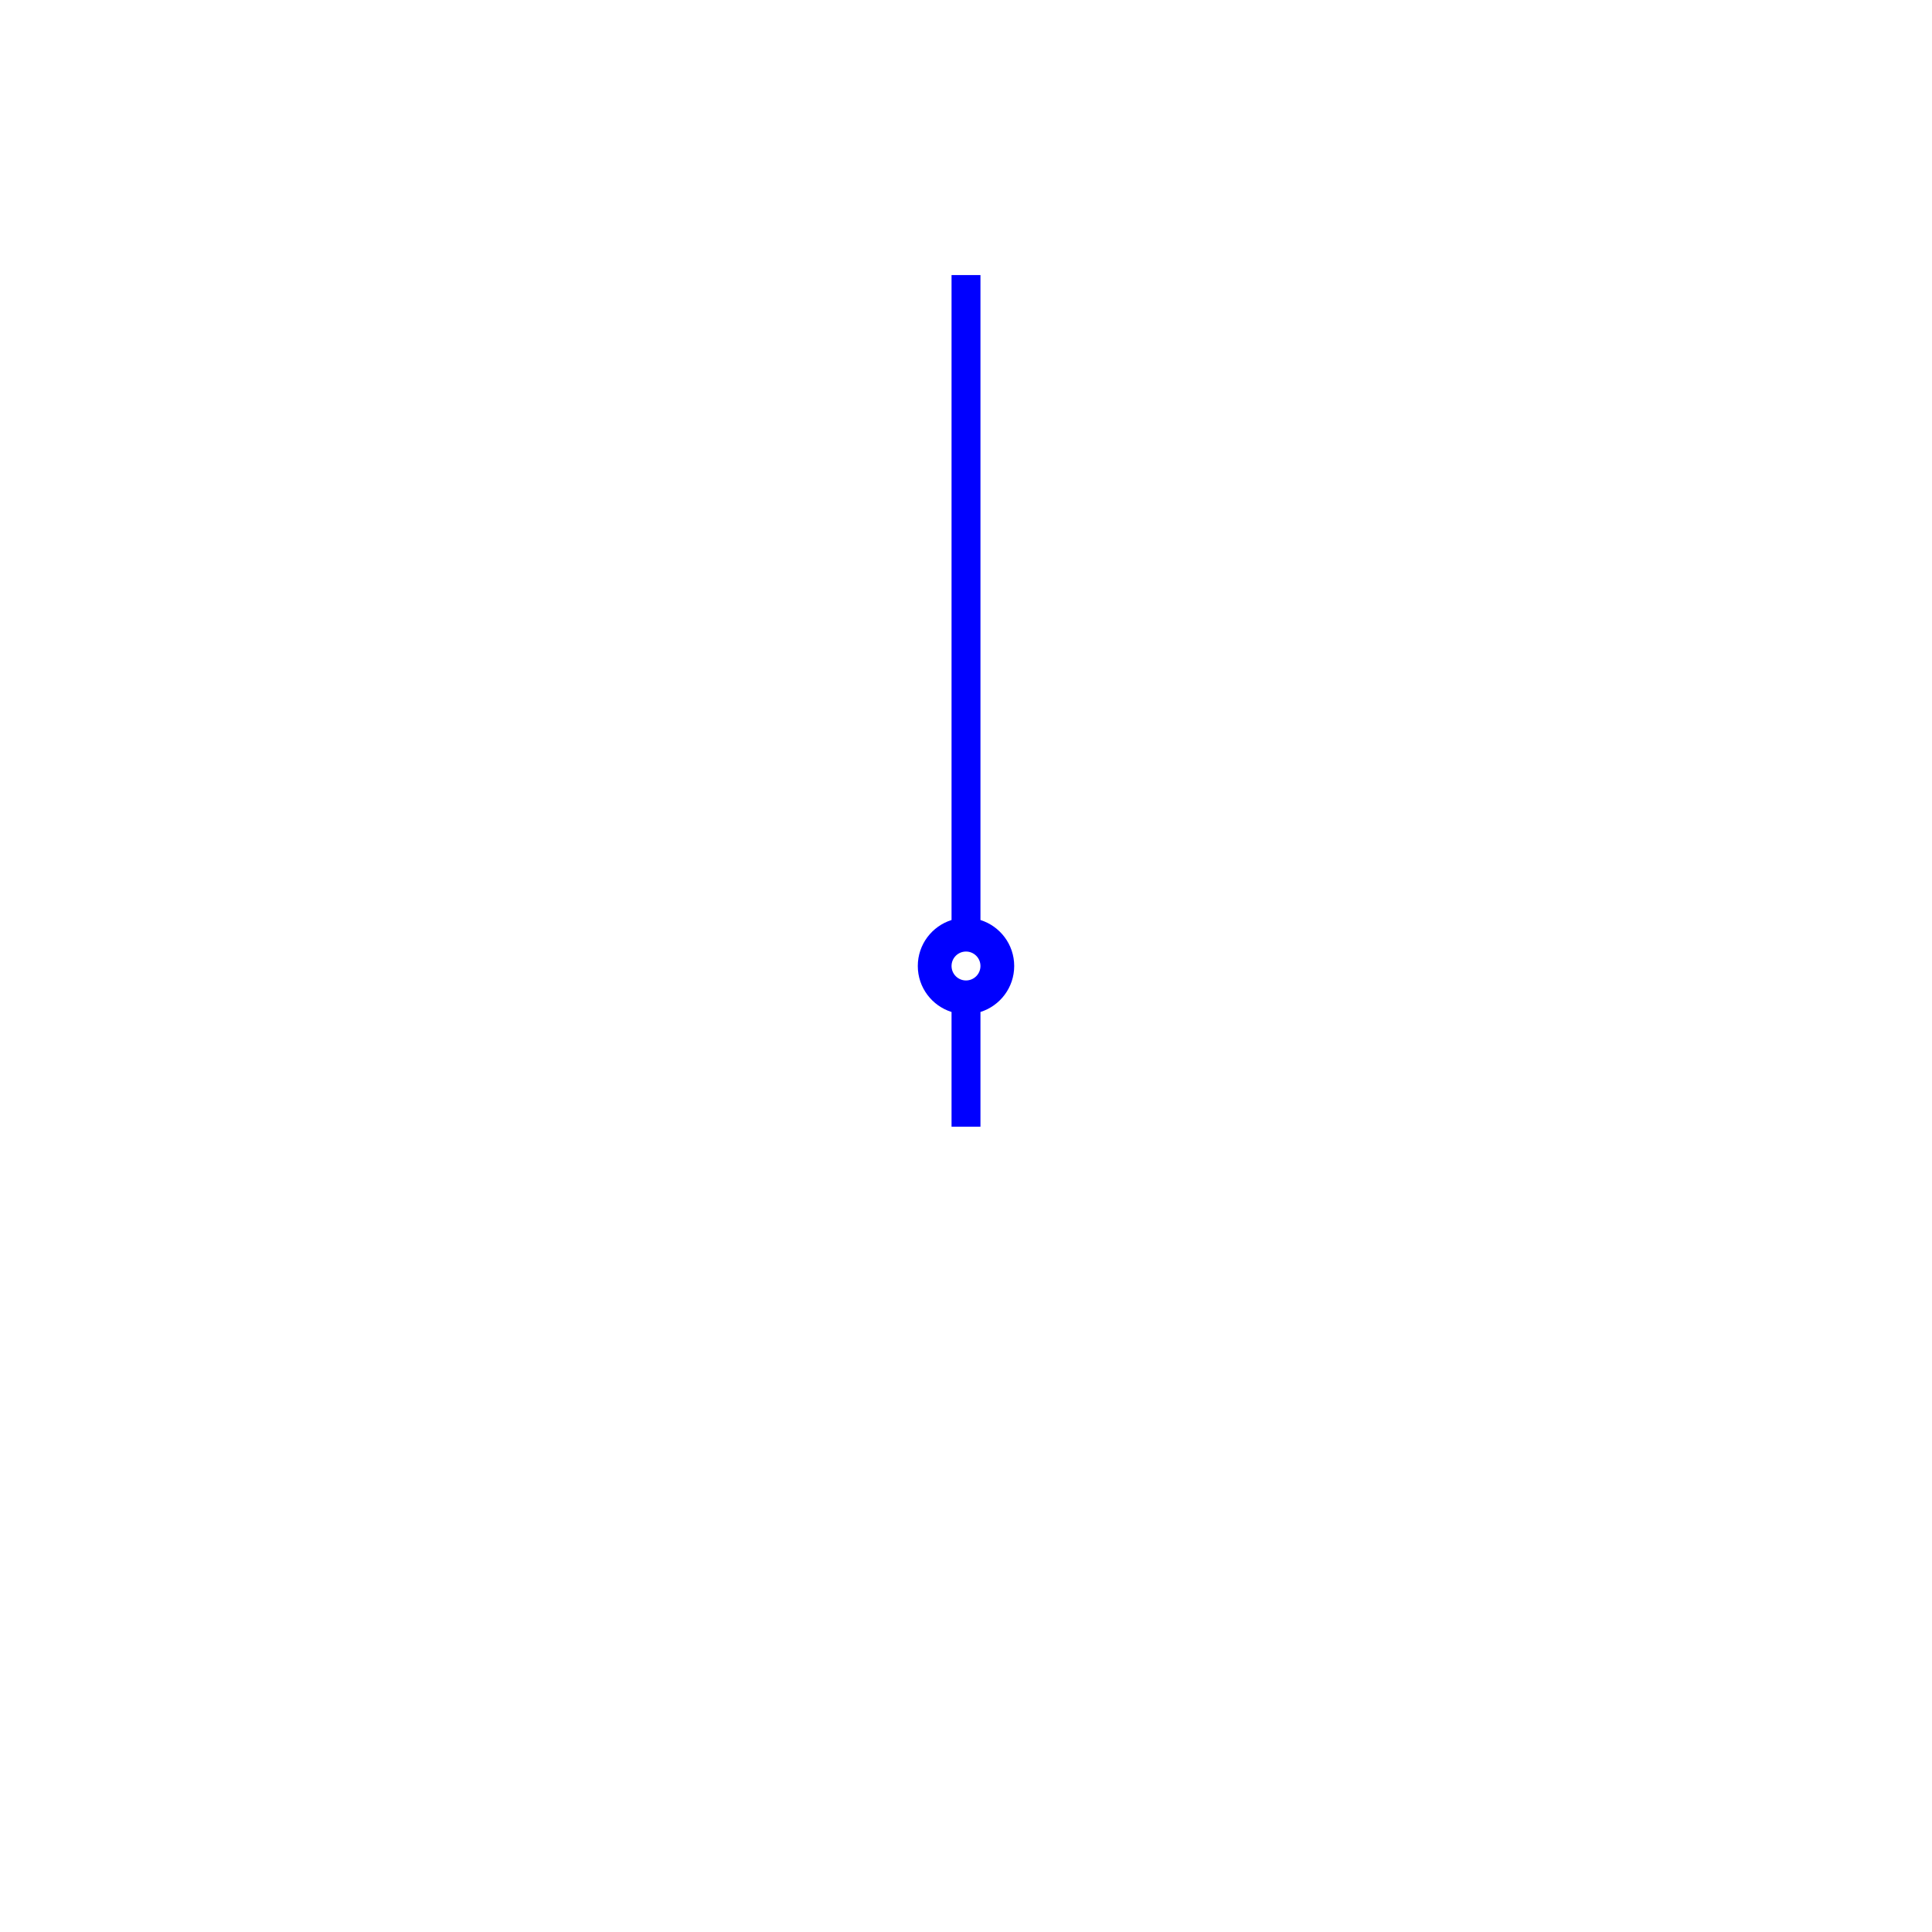
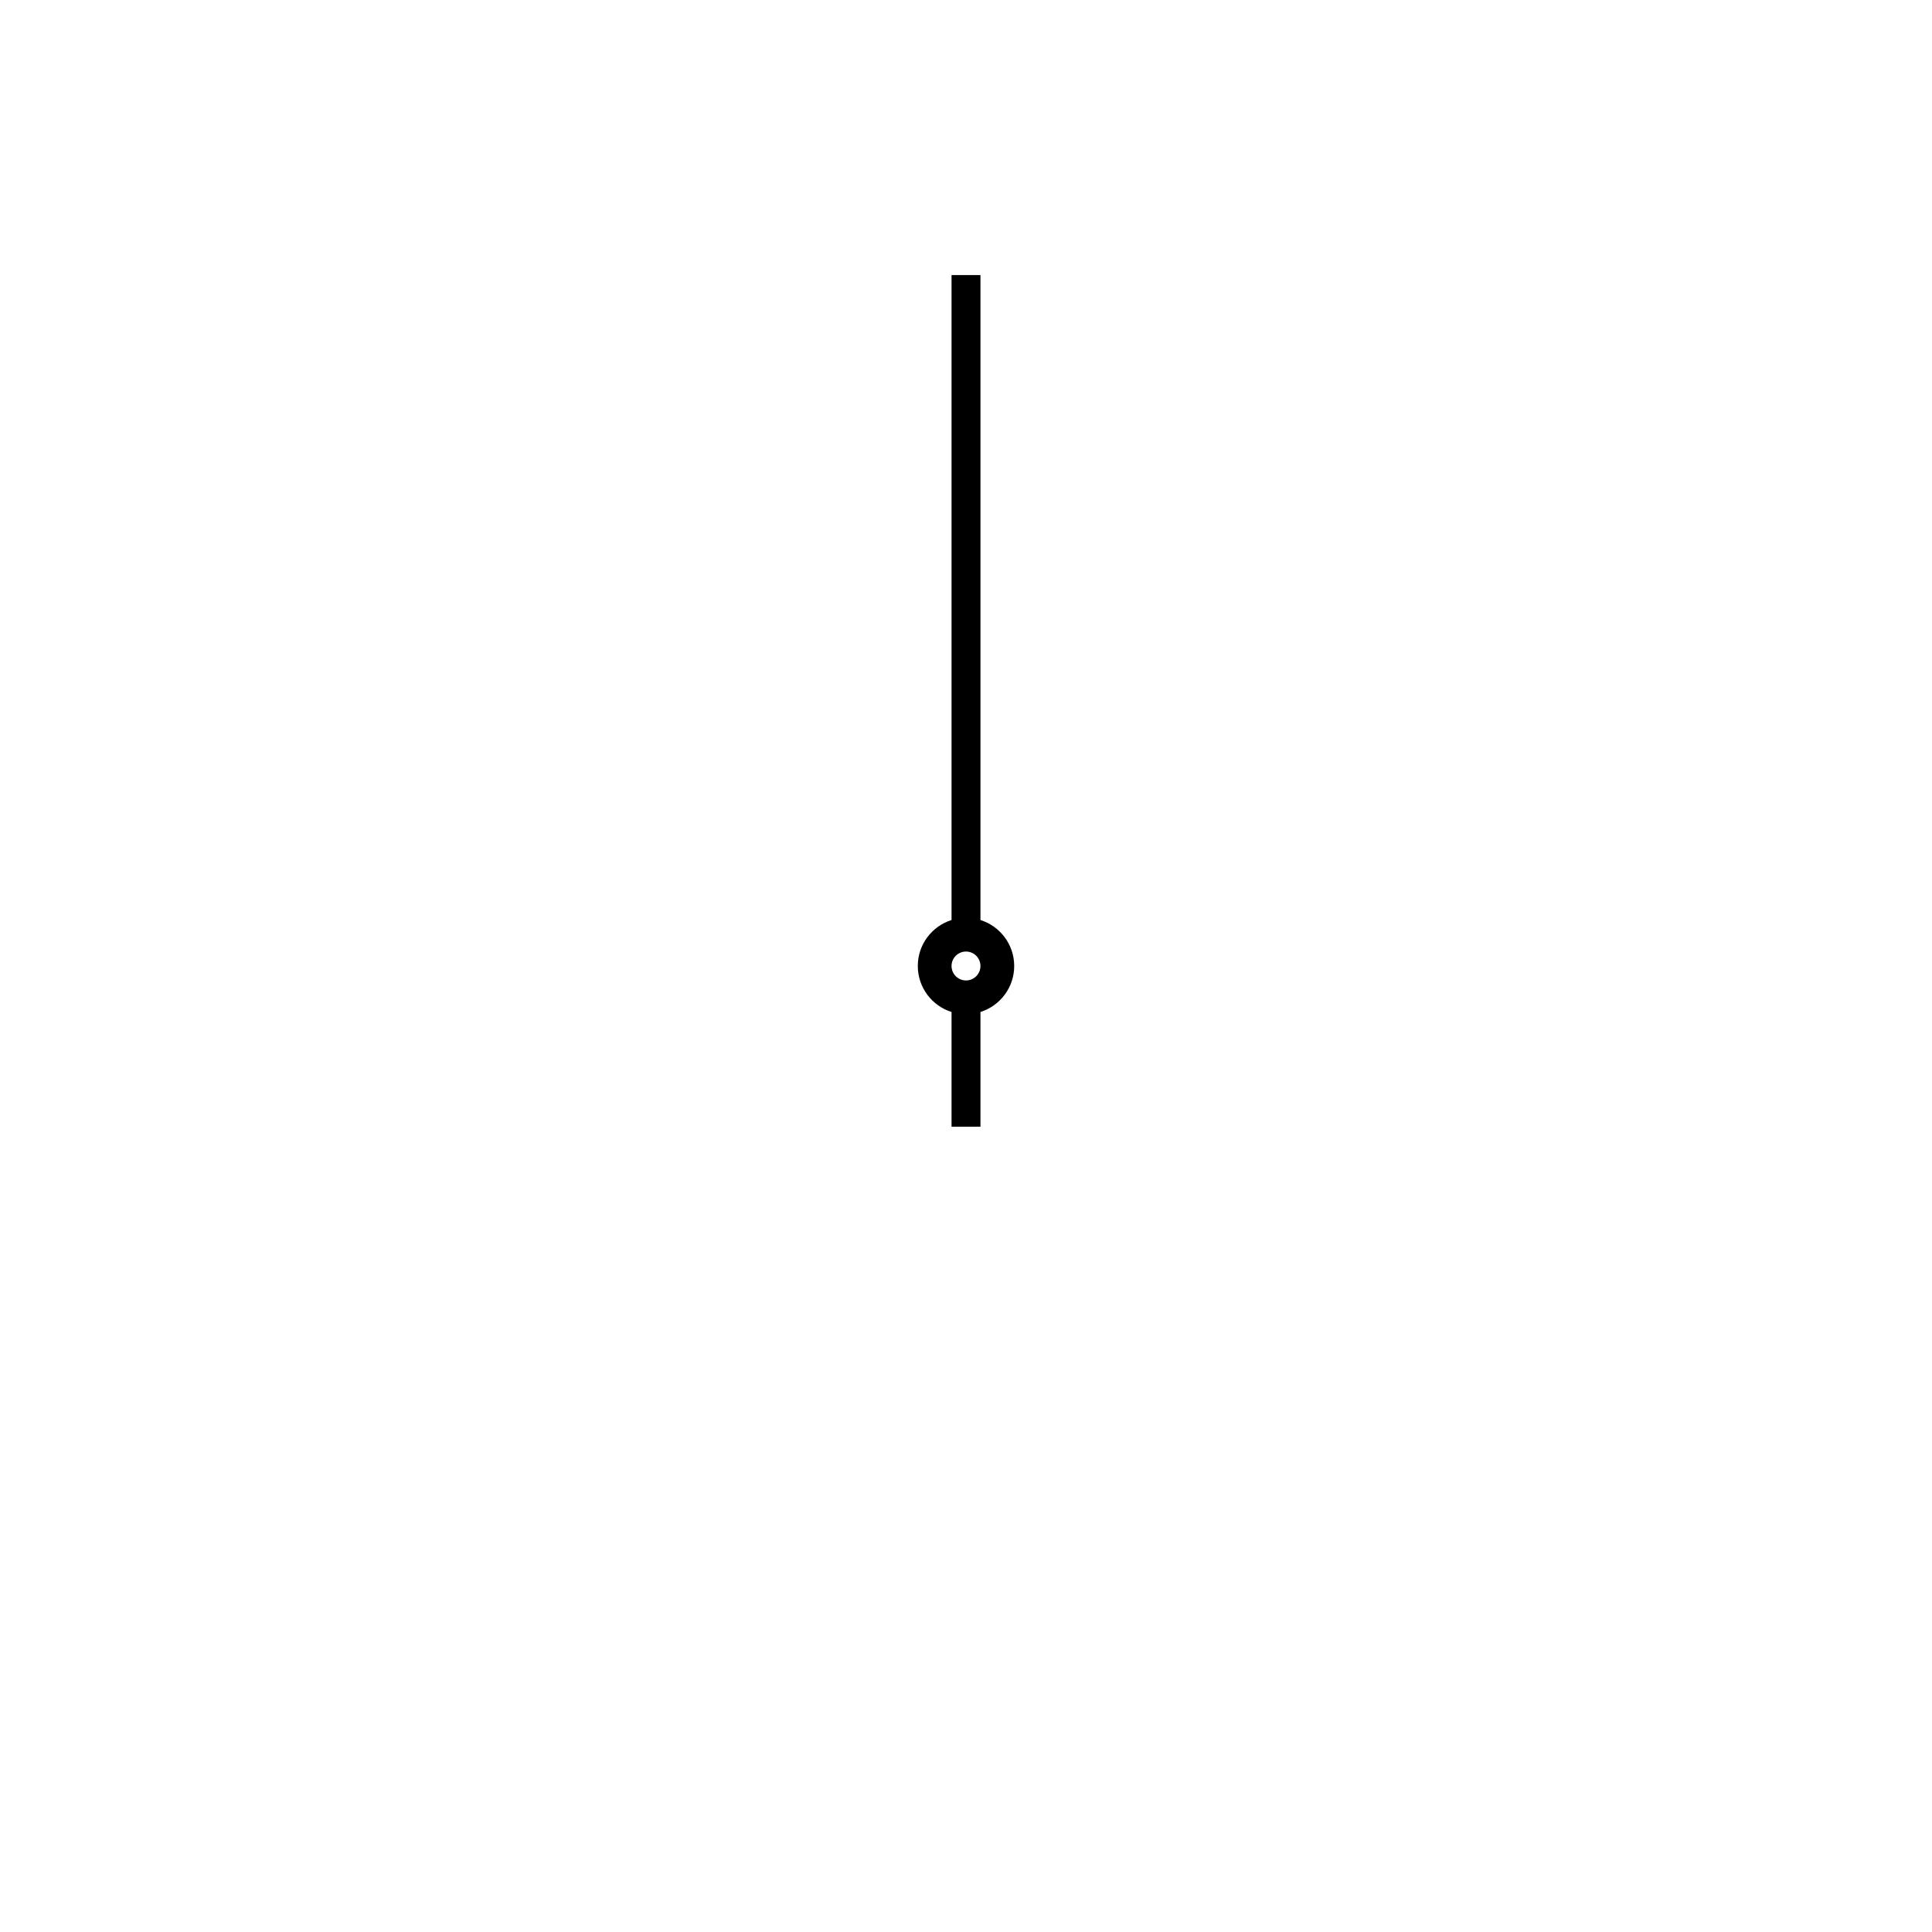
<svg xmlns="http://www.w3.org/2000/svg" id="_레이어_3" data-name="레이어 3" viewBox="0 0 600 600">
  <defs>
    <style>
      .cls-1 {
-         fill: blue;
+         fill: black;
      }
    </style>
  </defs>
  <path class="cls-1" d="M304.49,85.43h-8.98s0,200.29,0,200.29c-6.07,1.91-10.48,7.58-10.48,14.28,0,6.7,4.41,12.37,10.48,14.28v35.62s8.98,0,8.98,0v-35.62c6.07-1.91,10.48-7.58,10.48-14.28,0-6.7-4.41-12.37-10.48-14.28V85.43ZM304.49,300c0,2.48-2.01,4.49-4.49,4.49h0c-2.48,0-4.49-2.01-4.49-4.49,0-2.48,2.01-4.49,4.49-4.49h0c2.48,0,4.49,2.01,4.49,4.49Z" />
</svg>
